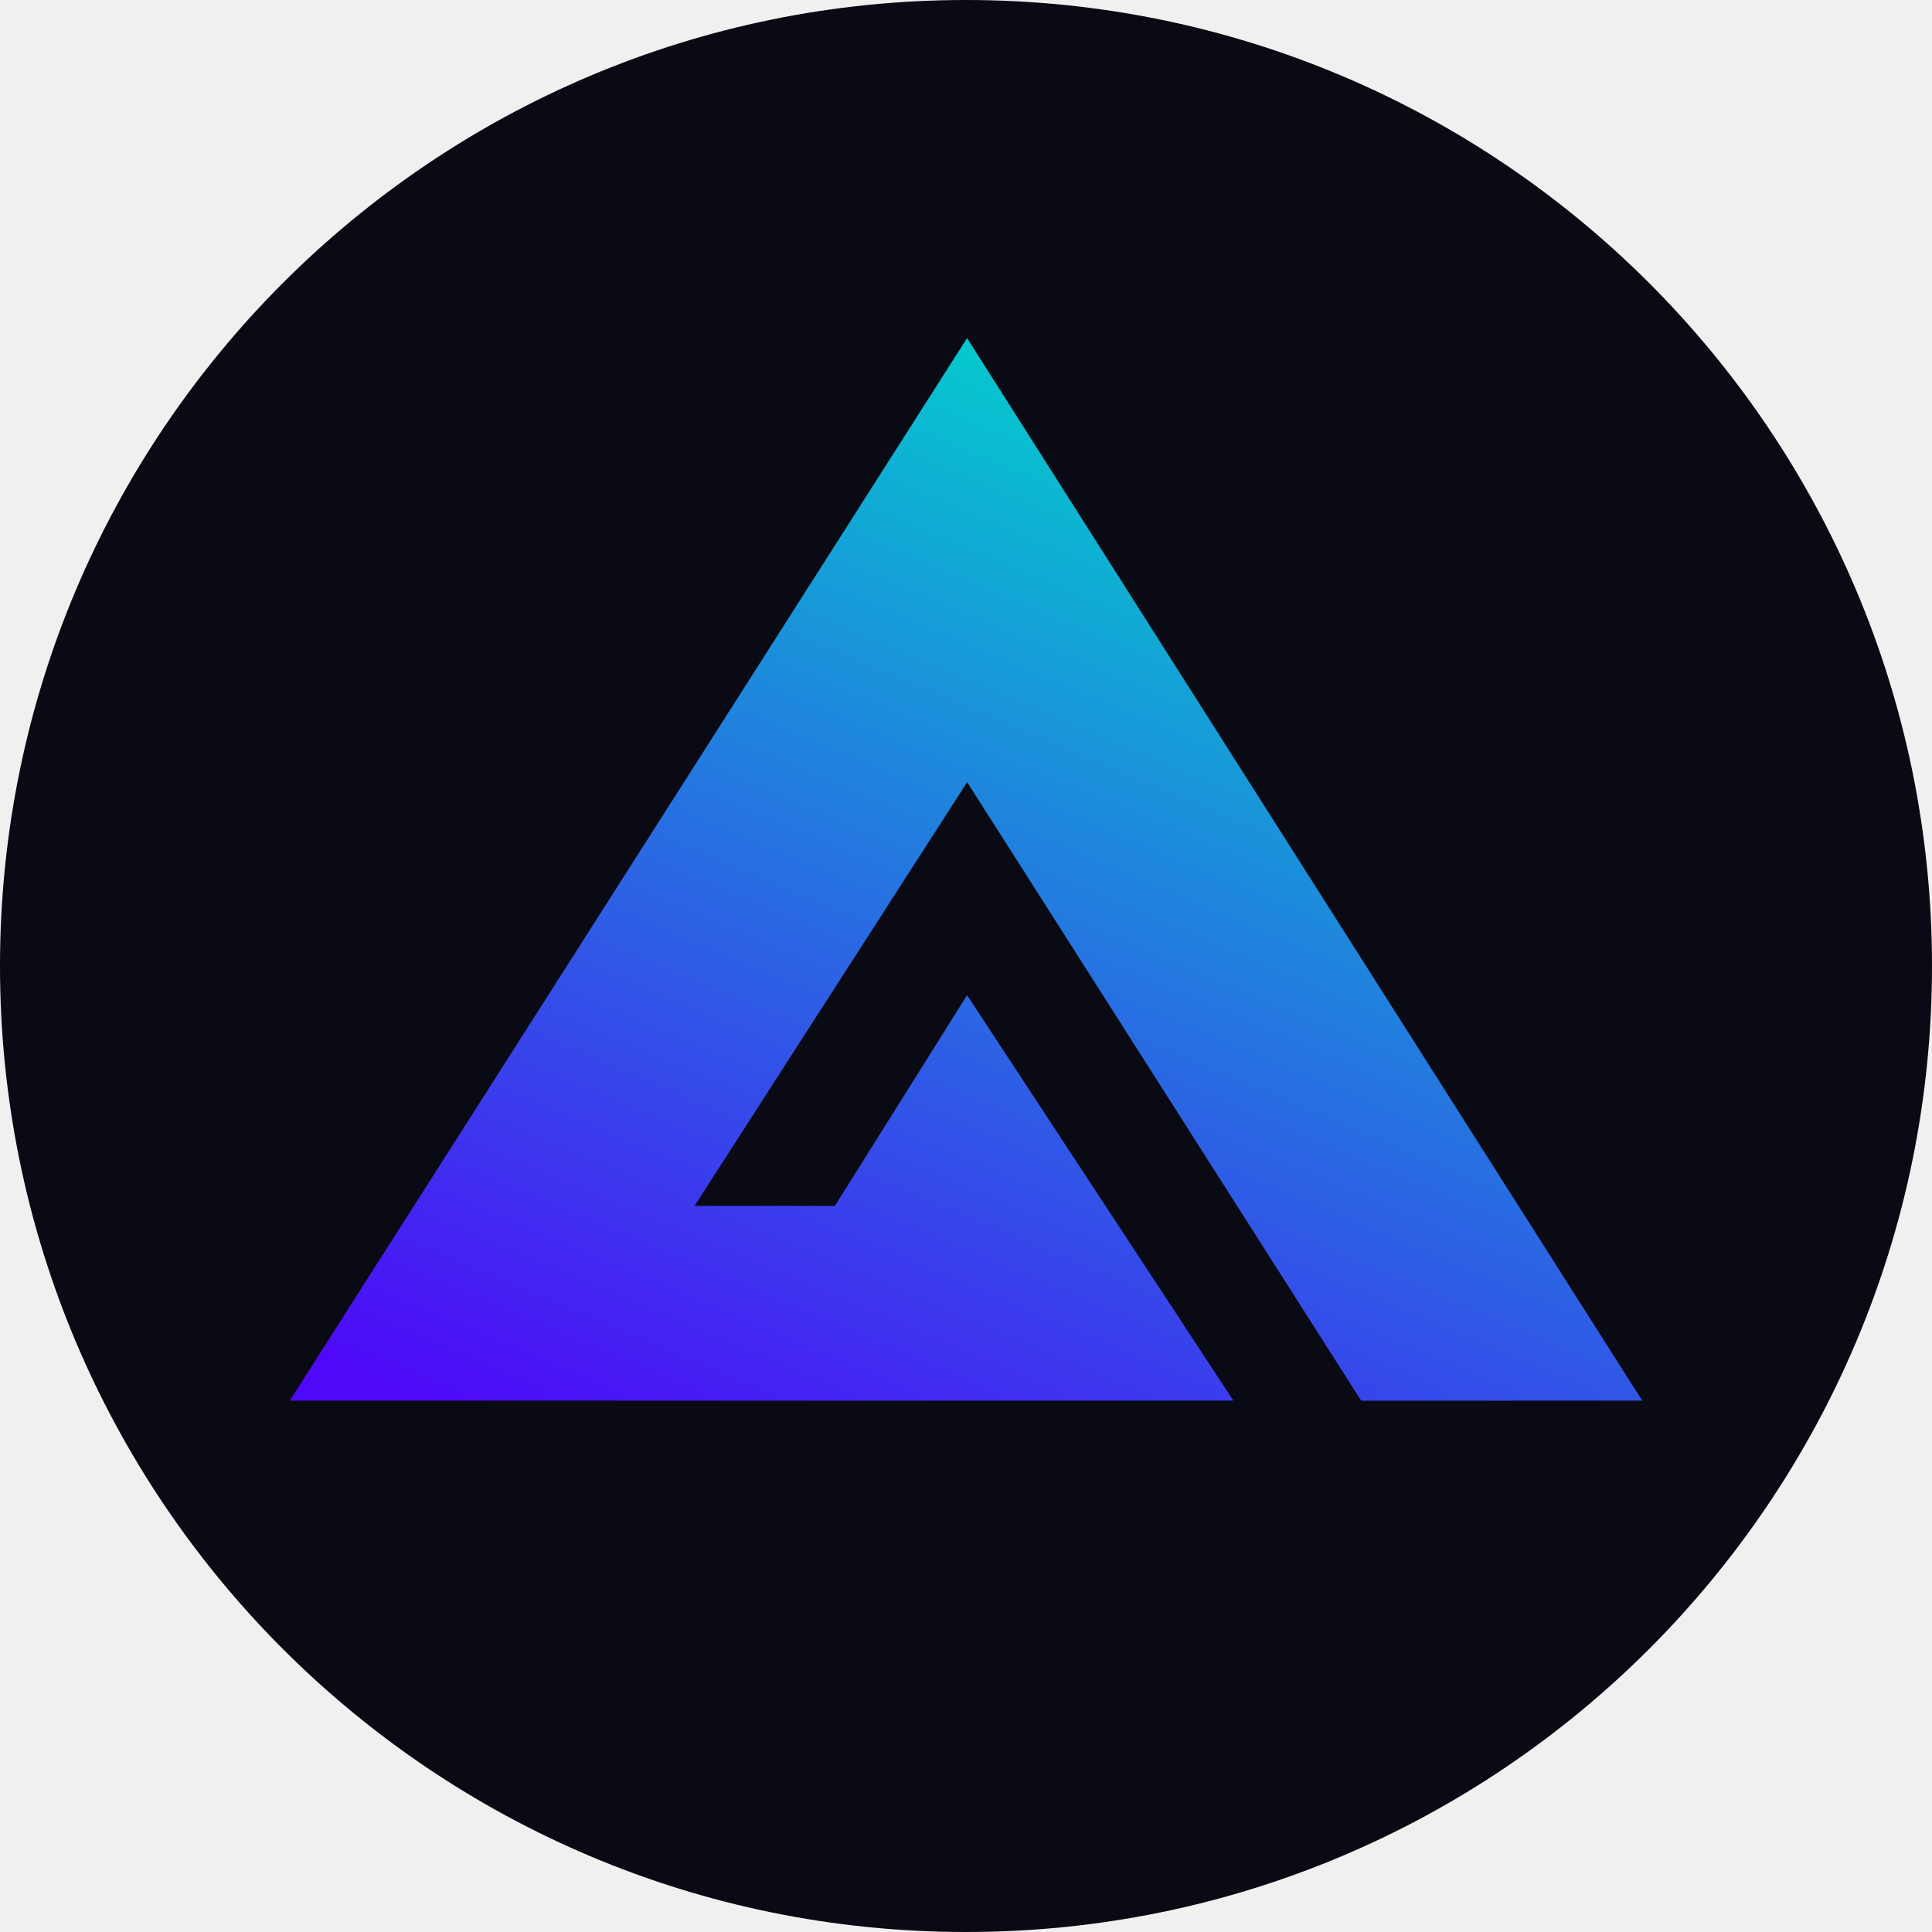
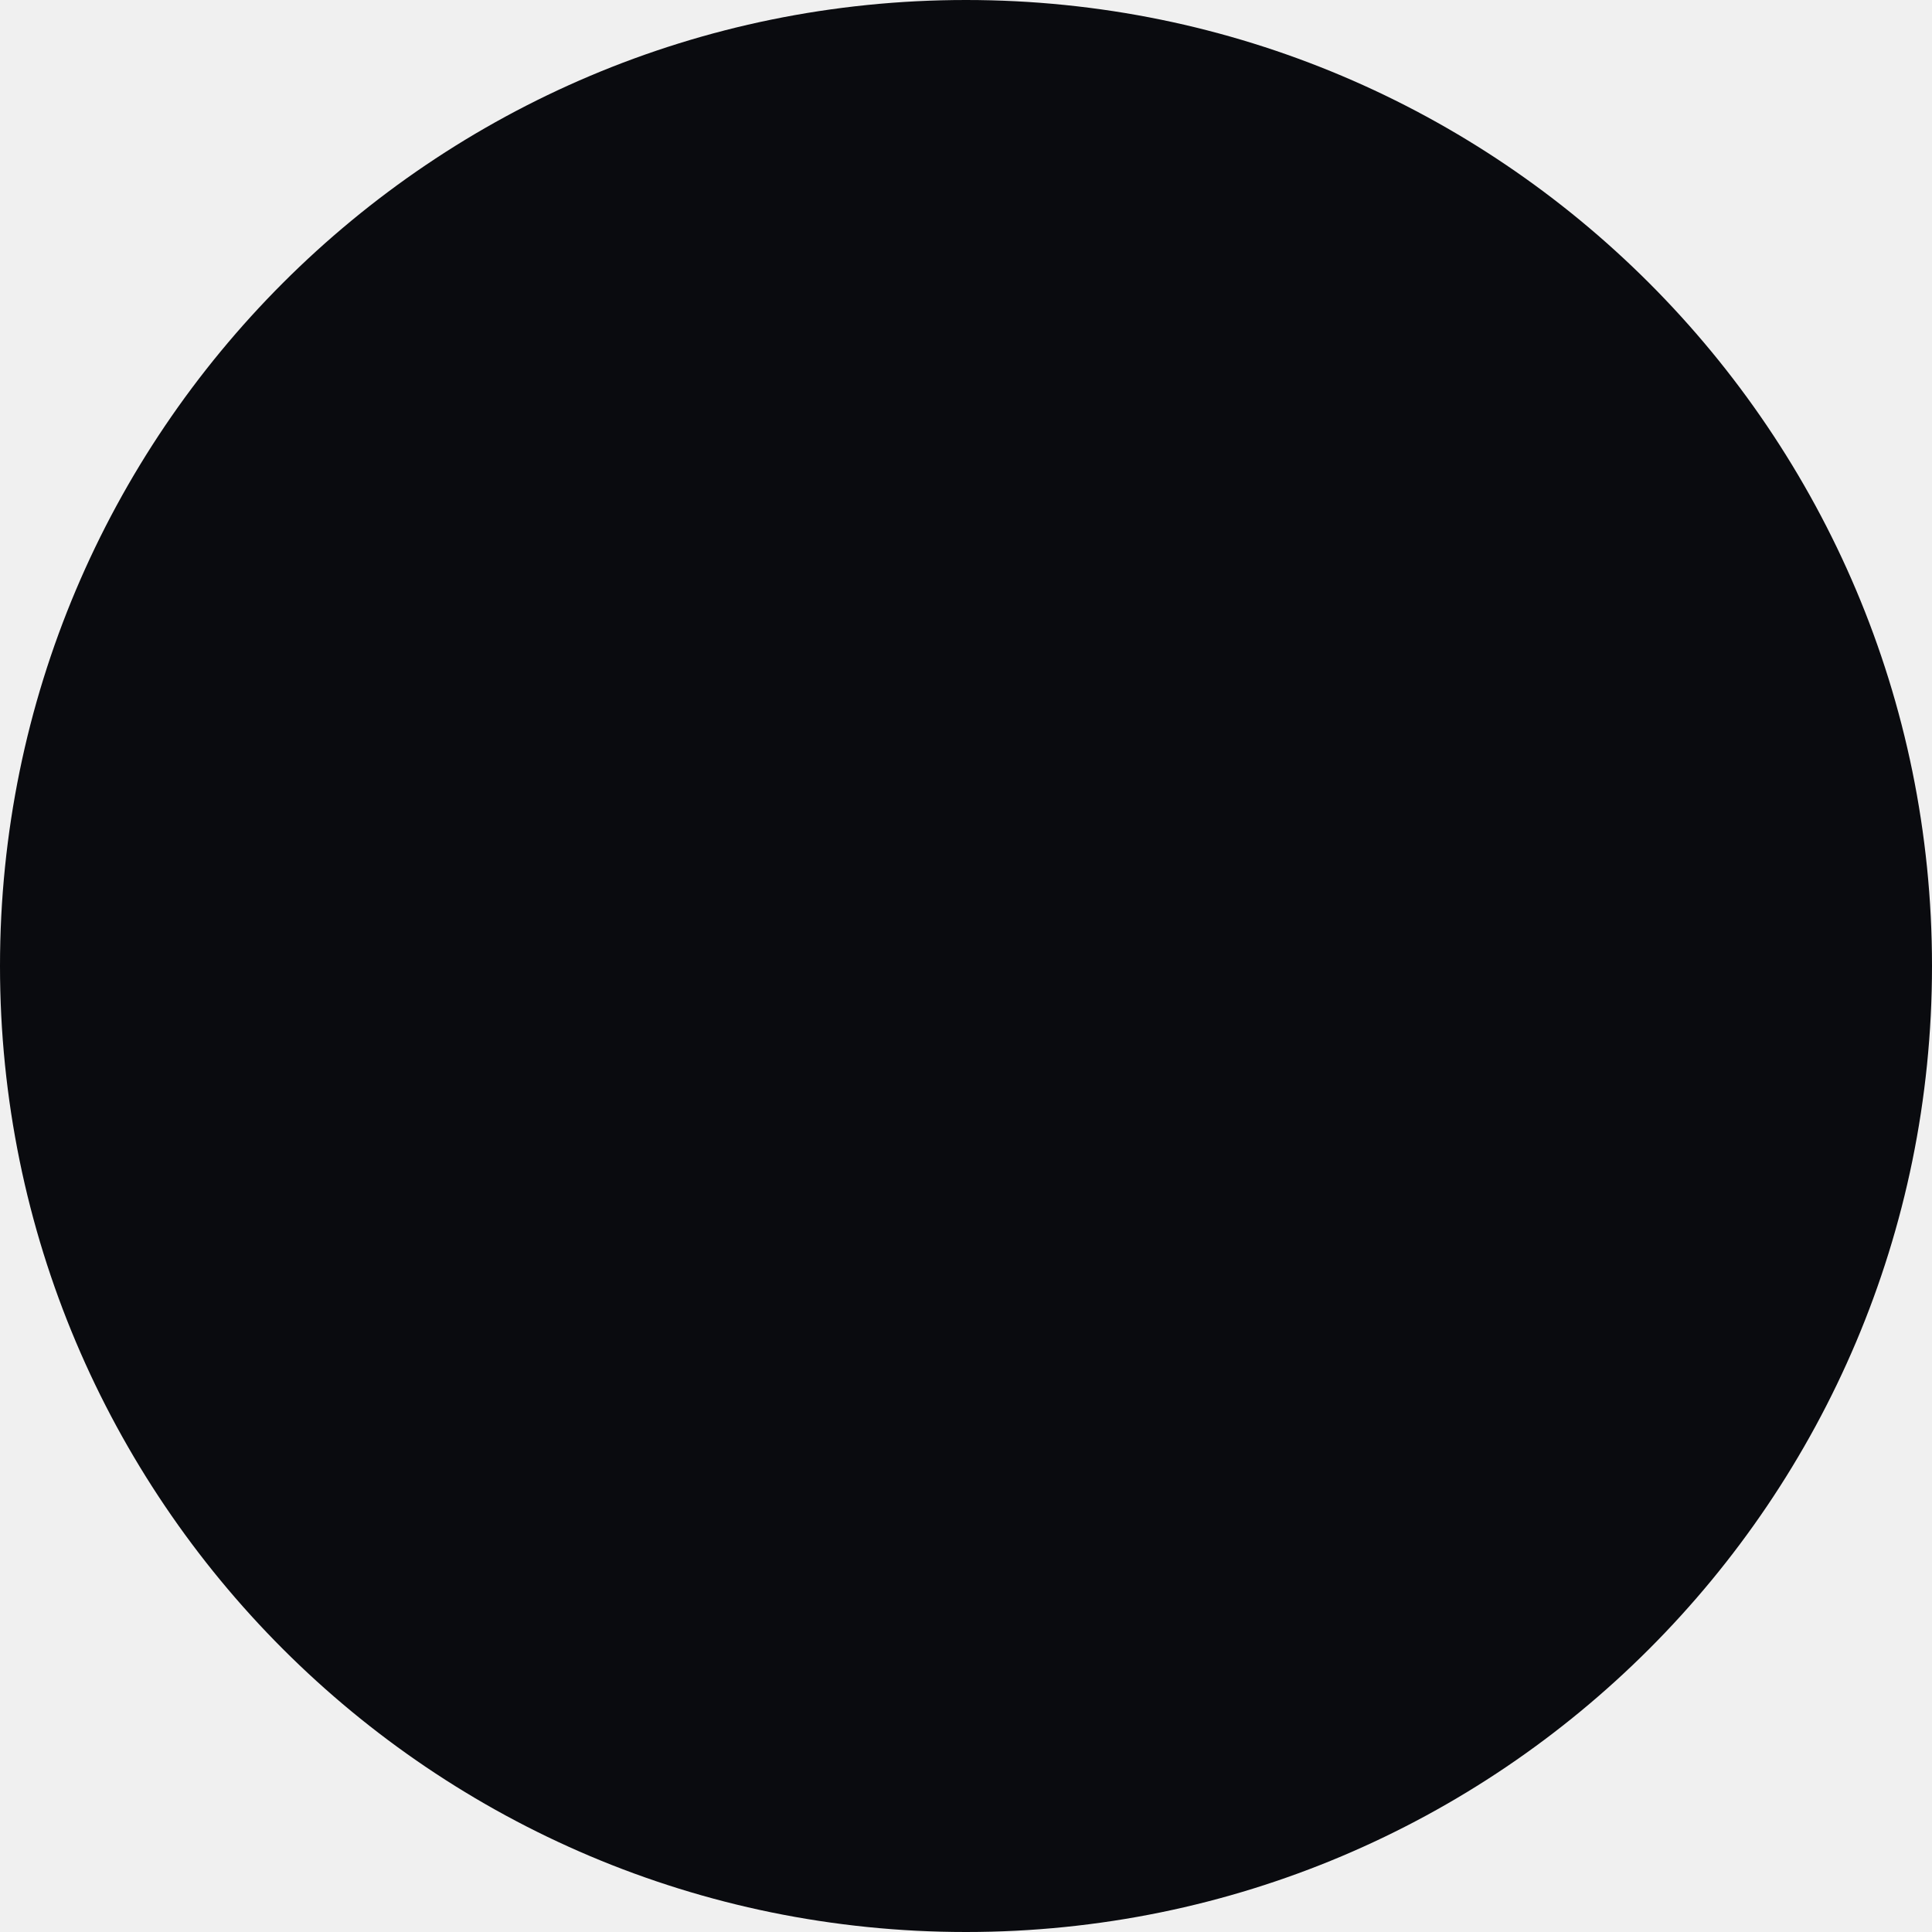
<svg xmlns="http://www.w3.org/2000/svg" width="20" height="20" viewBox="0 0 20 20" fill="none">
-   <circle cx="10" cy="10" r="10" fill="#090A14" />
-   <path d="M17 14.499L10.011 3.5L3 14.499H12.768L10.011 10.302L8.643 12.483H7.19L10.012 8.097L14.091 14.5L17 14.499Z" fill="url(#paint0_linear_3144_57242)" />
-   <defs>
-     <linearGradient id="paint0_linear_3144_57242" x1="10.504" y1="3.286" x2="5.539" y2="15.01" gradientUnits="userSpaceOnUse">
-       <stop stop-color="#03D1CF" stop-opacity="0.988" />
-       <stop offset="1" stop-color="#4E09F8" />
-     </linearGradient>
-   </defs>
+   <circle cx="10" cy="10" r="10" fill="#0a0b0f" />
+   <g transform="scale(0.18) translate(12, 12)">
+     <path d="M351.39 413.005C356.674 413.014 356.426 412.925 360.407 413.175C366.627 413.568 371.317 422.306 366.301 427.286C363.794 429.773 363.048 430.38 360.495 432.79C354.95 438.024 347.941 445.077 339.349 452.729C336.311 455.509 333.271 458.29 330.232 461.07C320.435 470.035 323.442 469.709 310.31 469.67L241.291 469.478C239.184 469.502 235.464 469.187 238.219 471.941C258.85 490.481 279.121 508.697 302.175 529.413C305.34 532.256 314.152 541.306 321.344 547.898C325.731 551.919 330.479 562.069 315.657 565.816L248.749 565.878C229.616 548.55 210.482 531.222 191.348 513.894C191.286 513.846 191.224 513.79 191.162 513.725C190.931 513.516 190.7 513.307 190.469 513.097C187.903 511.131 185.292 513.066 184.007 514.009V514.008C167.984 528.396 151.962 542.787 135.94 557.174C123.908 567.985 126.221 565.397 109.84 565.49C95.627 565.57 82.107 565.733 67.026 565.713C61.742 565.704 61.991 565.792 58.01 565.542C51.789 565.149 47.098 556.412 52.115 551.432C54.621 548.944 55.367 548.338 57.921 545.928C63.465 540.694 70.476 533.641 79.067 525.989C82.106 523.209 85.146 520.428 88.184 517.648C97.981 508.683 94.974 509.009 108.105 509.048L180.493 509.247C186 509.192 184.006 507.247 182.909 506.251C158.738 484.361 134.567 462.471 110.396 440.581C93.939 428.883 100.843 417.042 109.952 417.389C129.584 417.369 145.733 417.35 165.365 417.33C177.393 417.313 179.283 418.981 188.427 427.199C201.646 439.077 213.949 450.133 225.93 460.899C226.029 460.969 226.154 461.078 226.306 461.237C227.487 462.298 228.665 463.356 229.84 464.412C231.63 465.533 233.246 465.446 235.496 463.73C251.155 449.668 266.816 435.605 282.475 421.544C294.508 410.733 292.195 413.32 308.577 413.227C322.789 413.147 336.309 412.985 351.39 413.005Z" transform="translate(-155, -455) scale(0.45)" fill="white" />
+   </g>
</svg>
